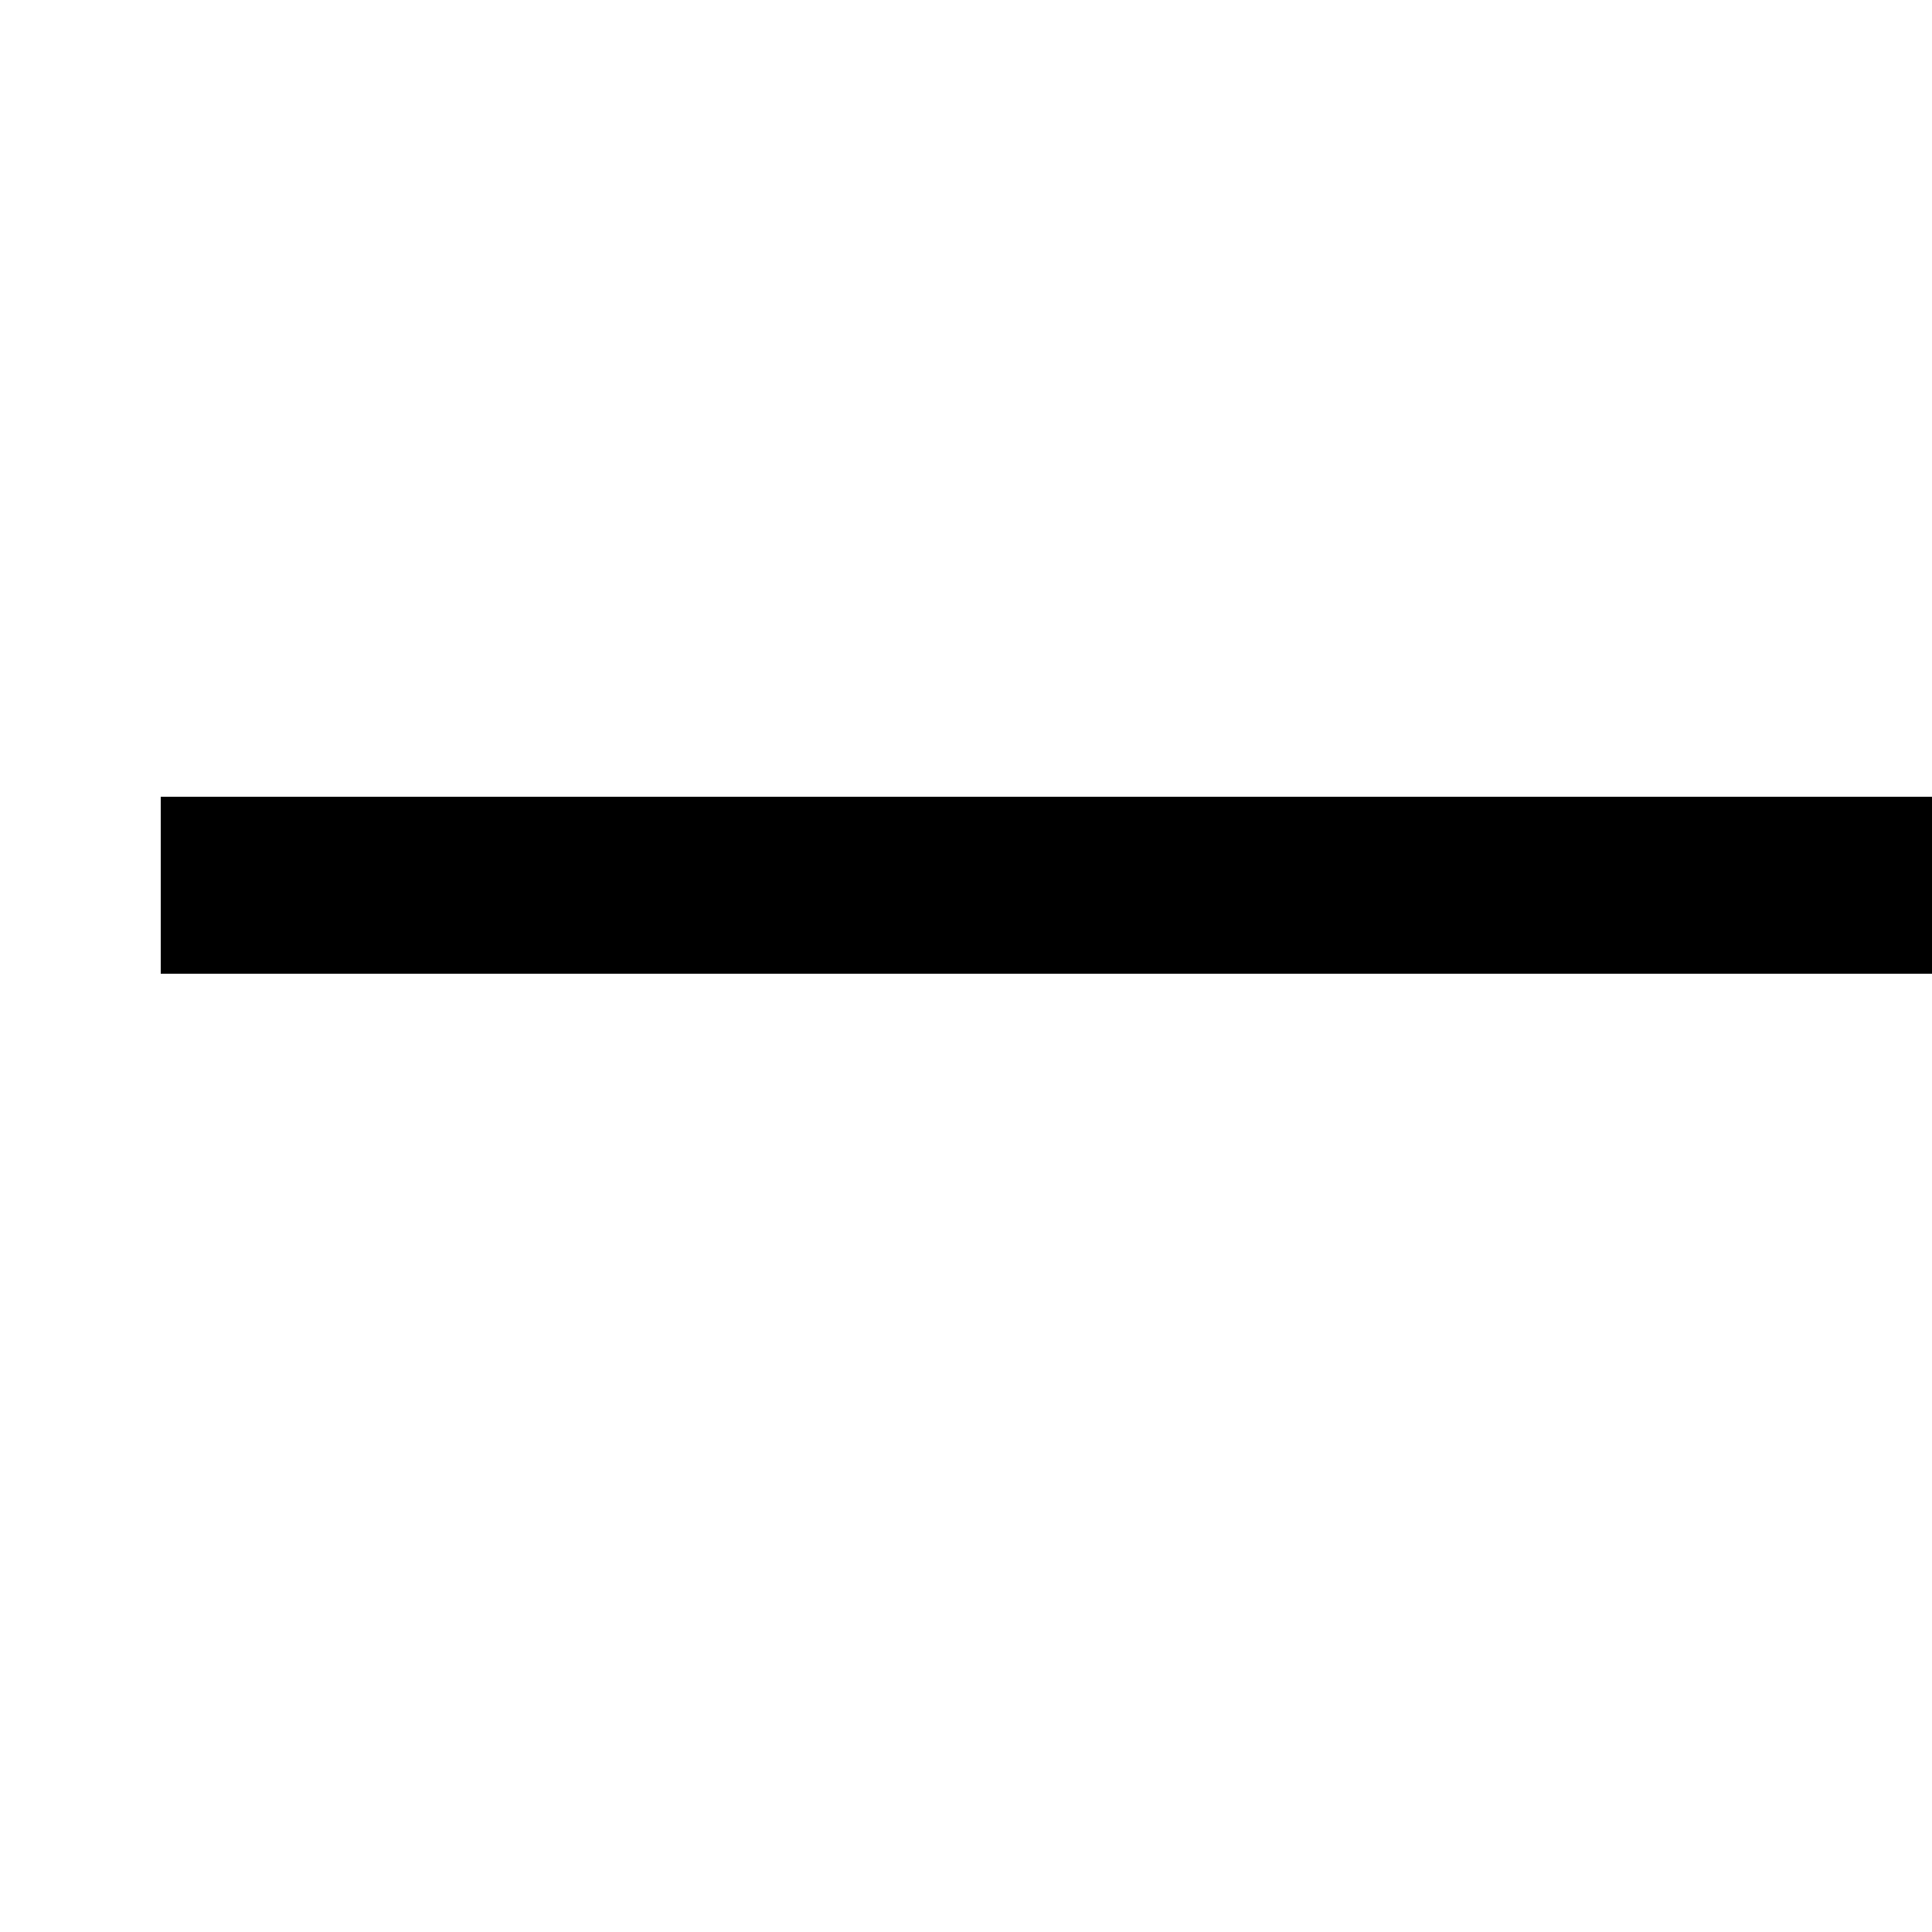
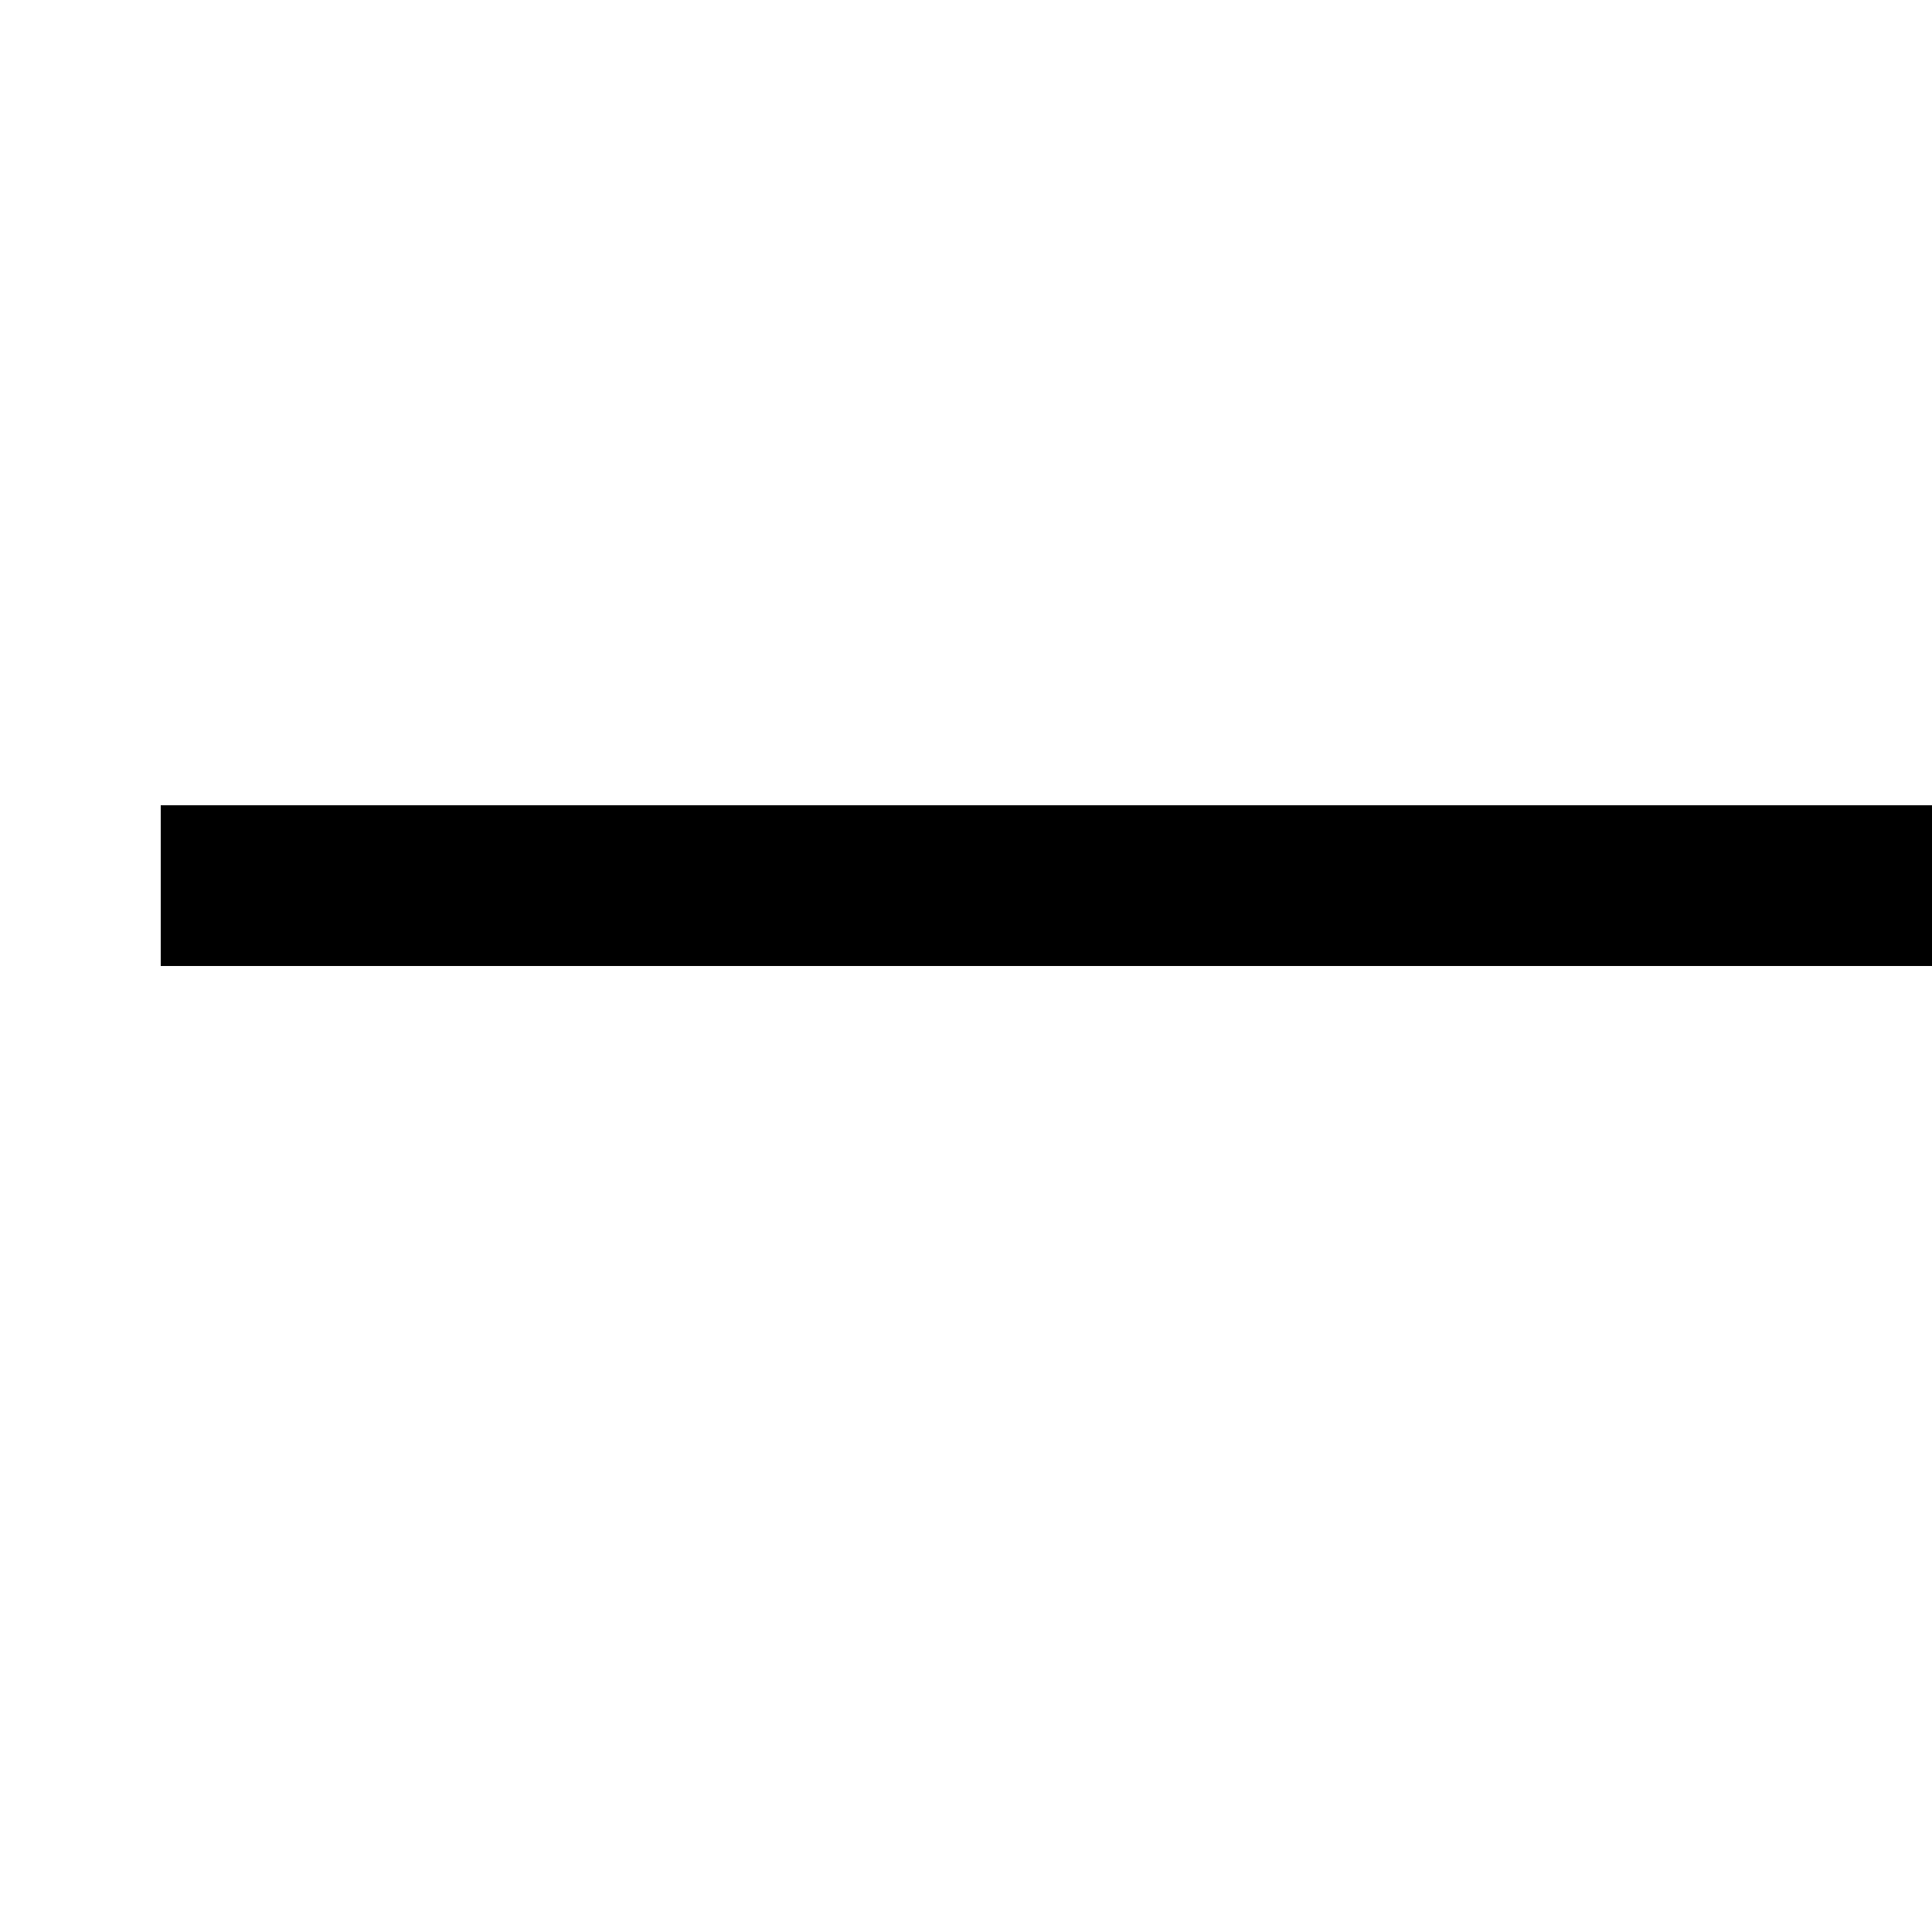
<svg xmlns="http://www.w3.org/2000/svg" fill="none" stroke="#000" height="12" width="12" version="1.1">
-   <line x1="1" y1="5.5" x2="12" y2="5.5" stroke-width="1.1px" shape-rendering="crispEdges" />
+   <line x1="1" y1="5.5" x2="12" y2="5.5" stroke-width="1px" shape-rendering="crispEdges" />
</svg>
